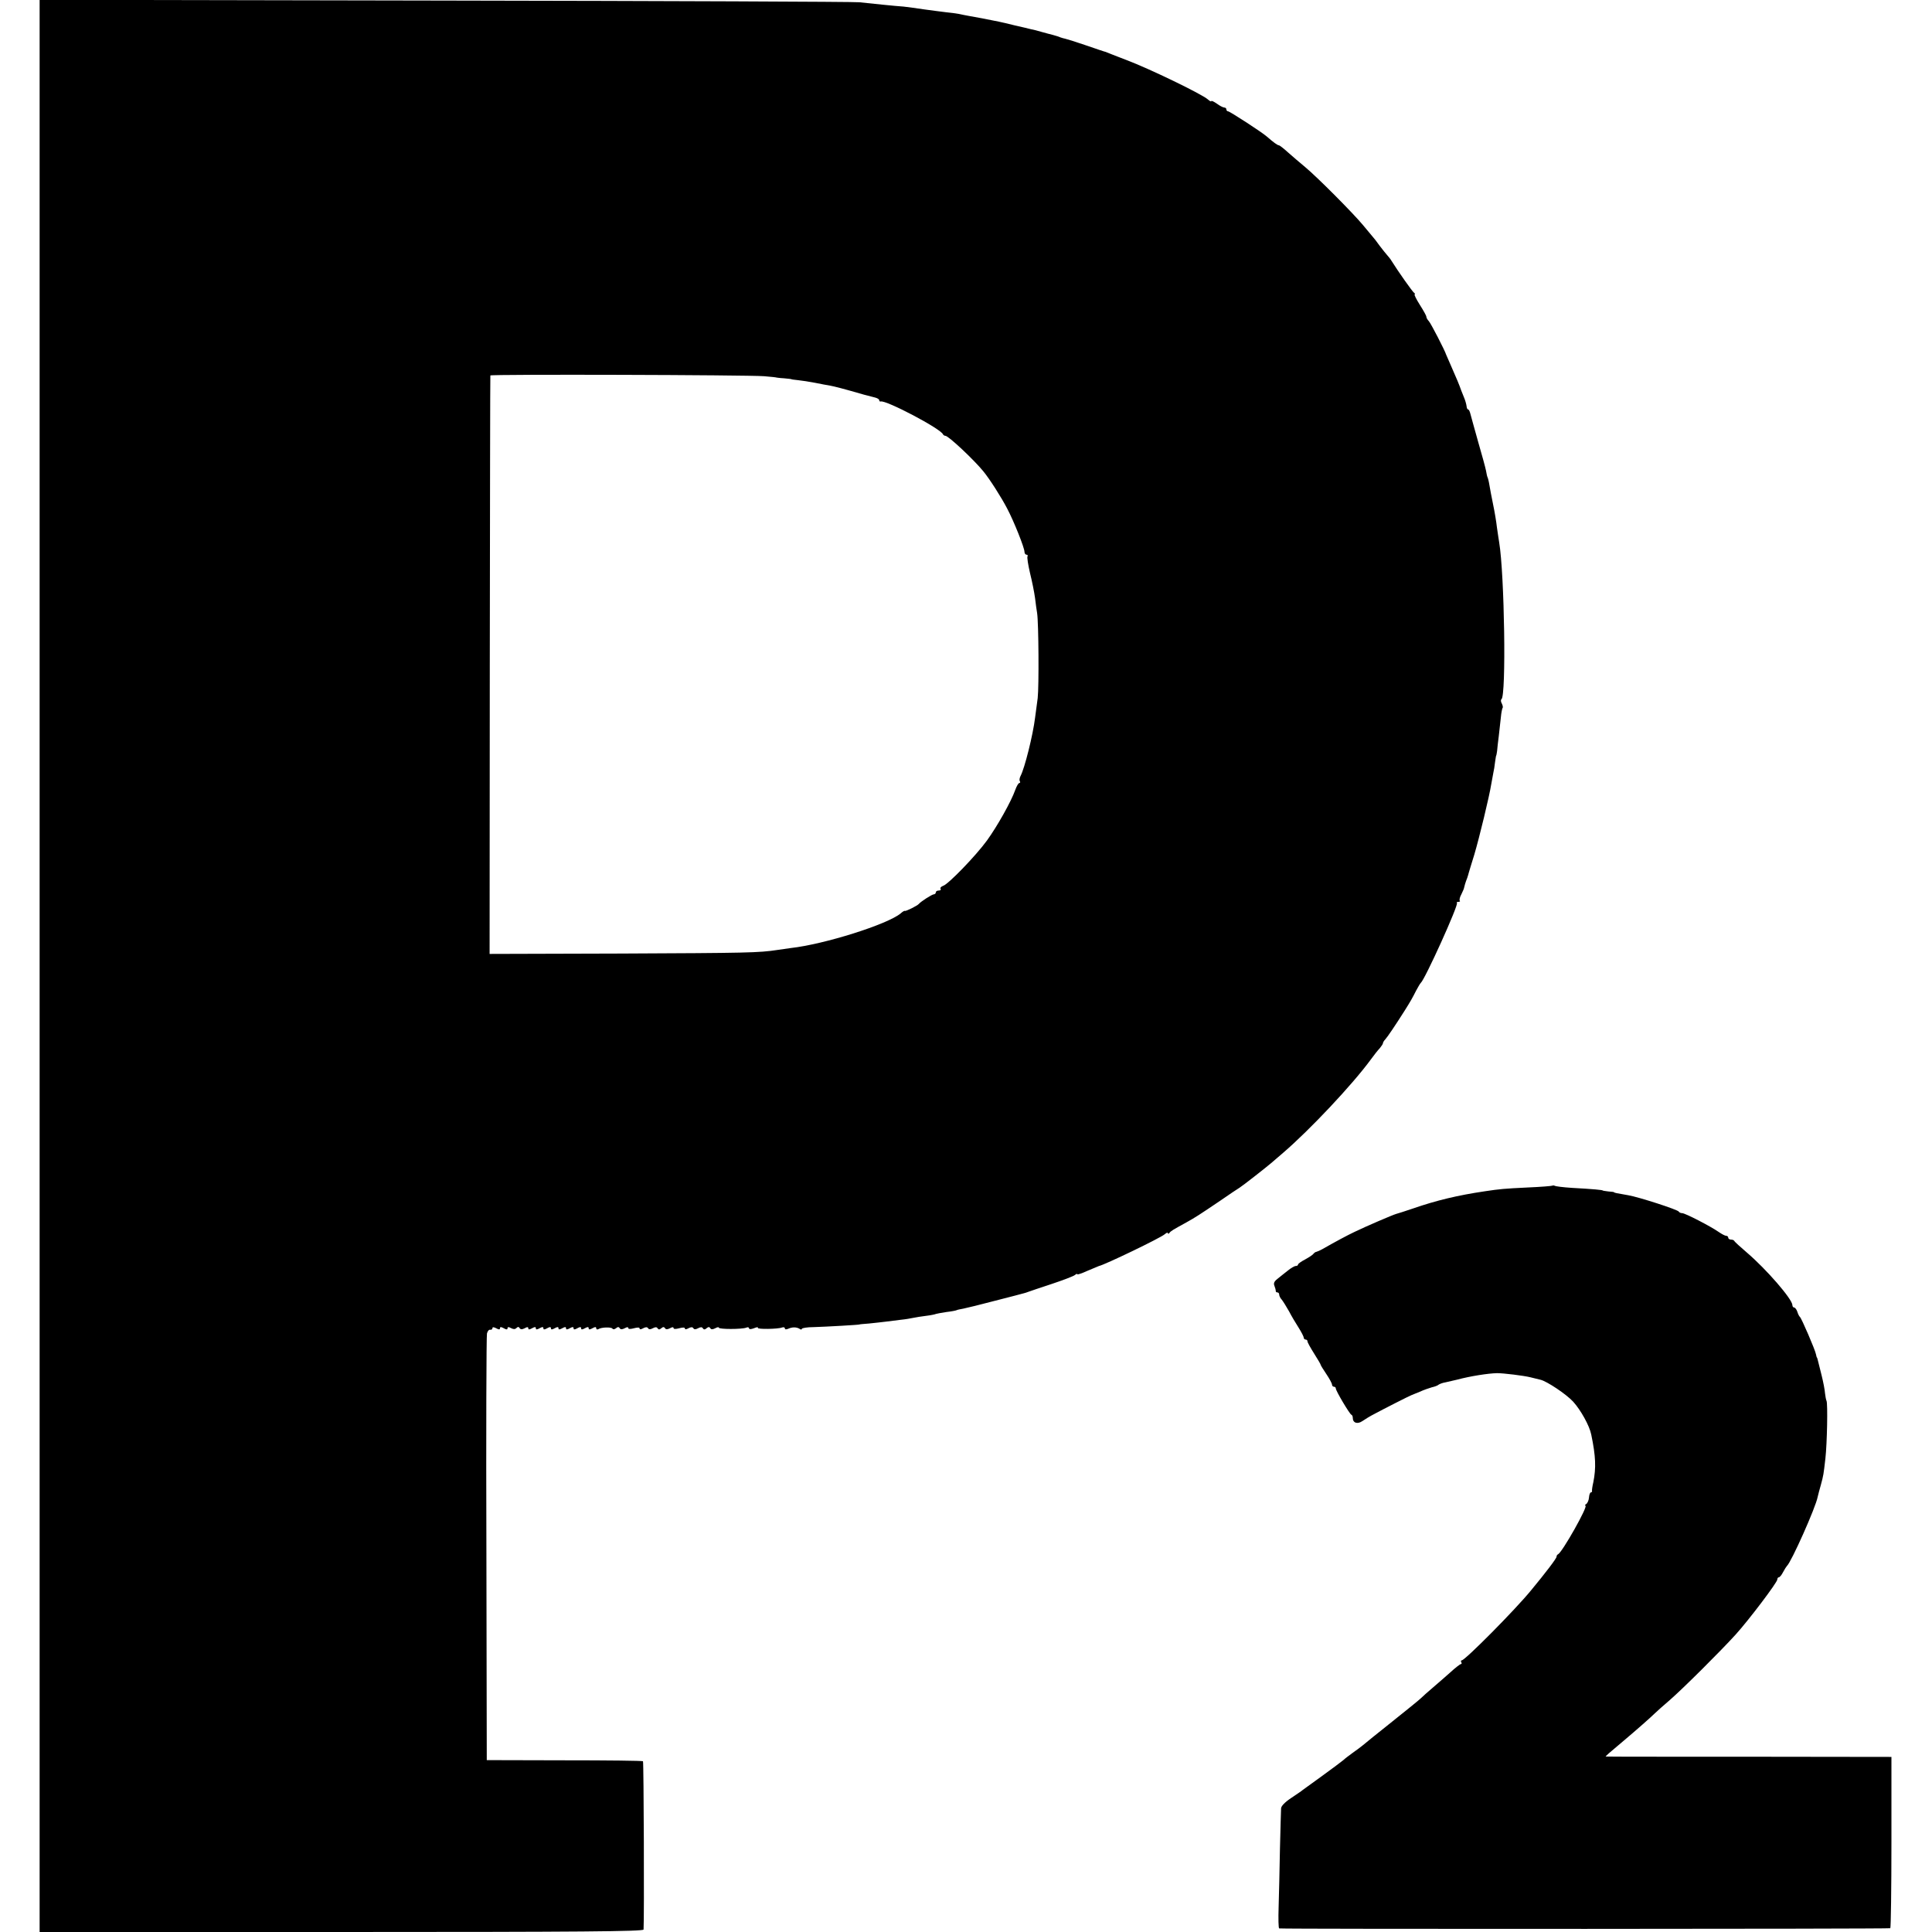
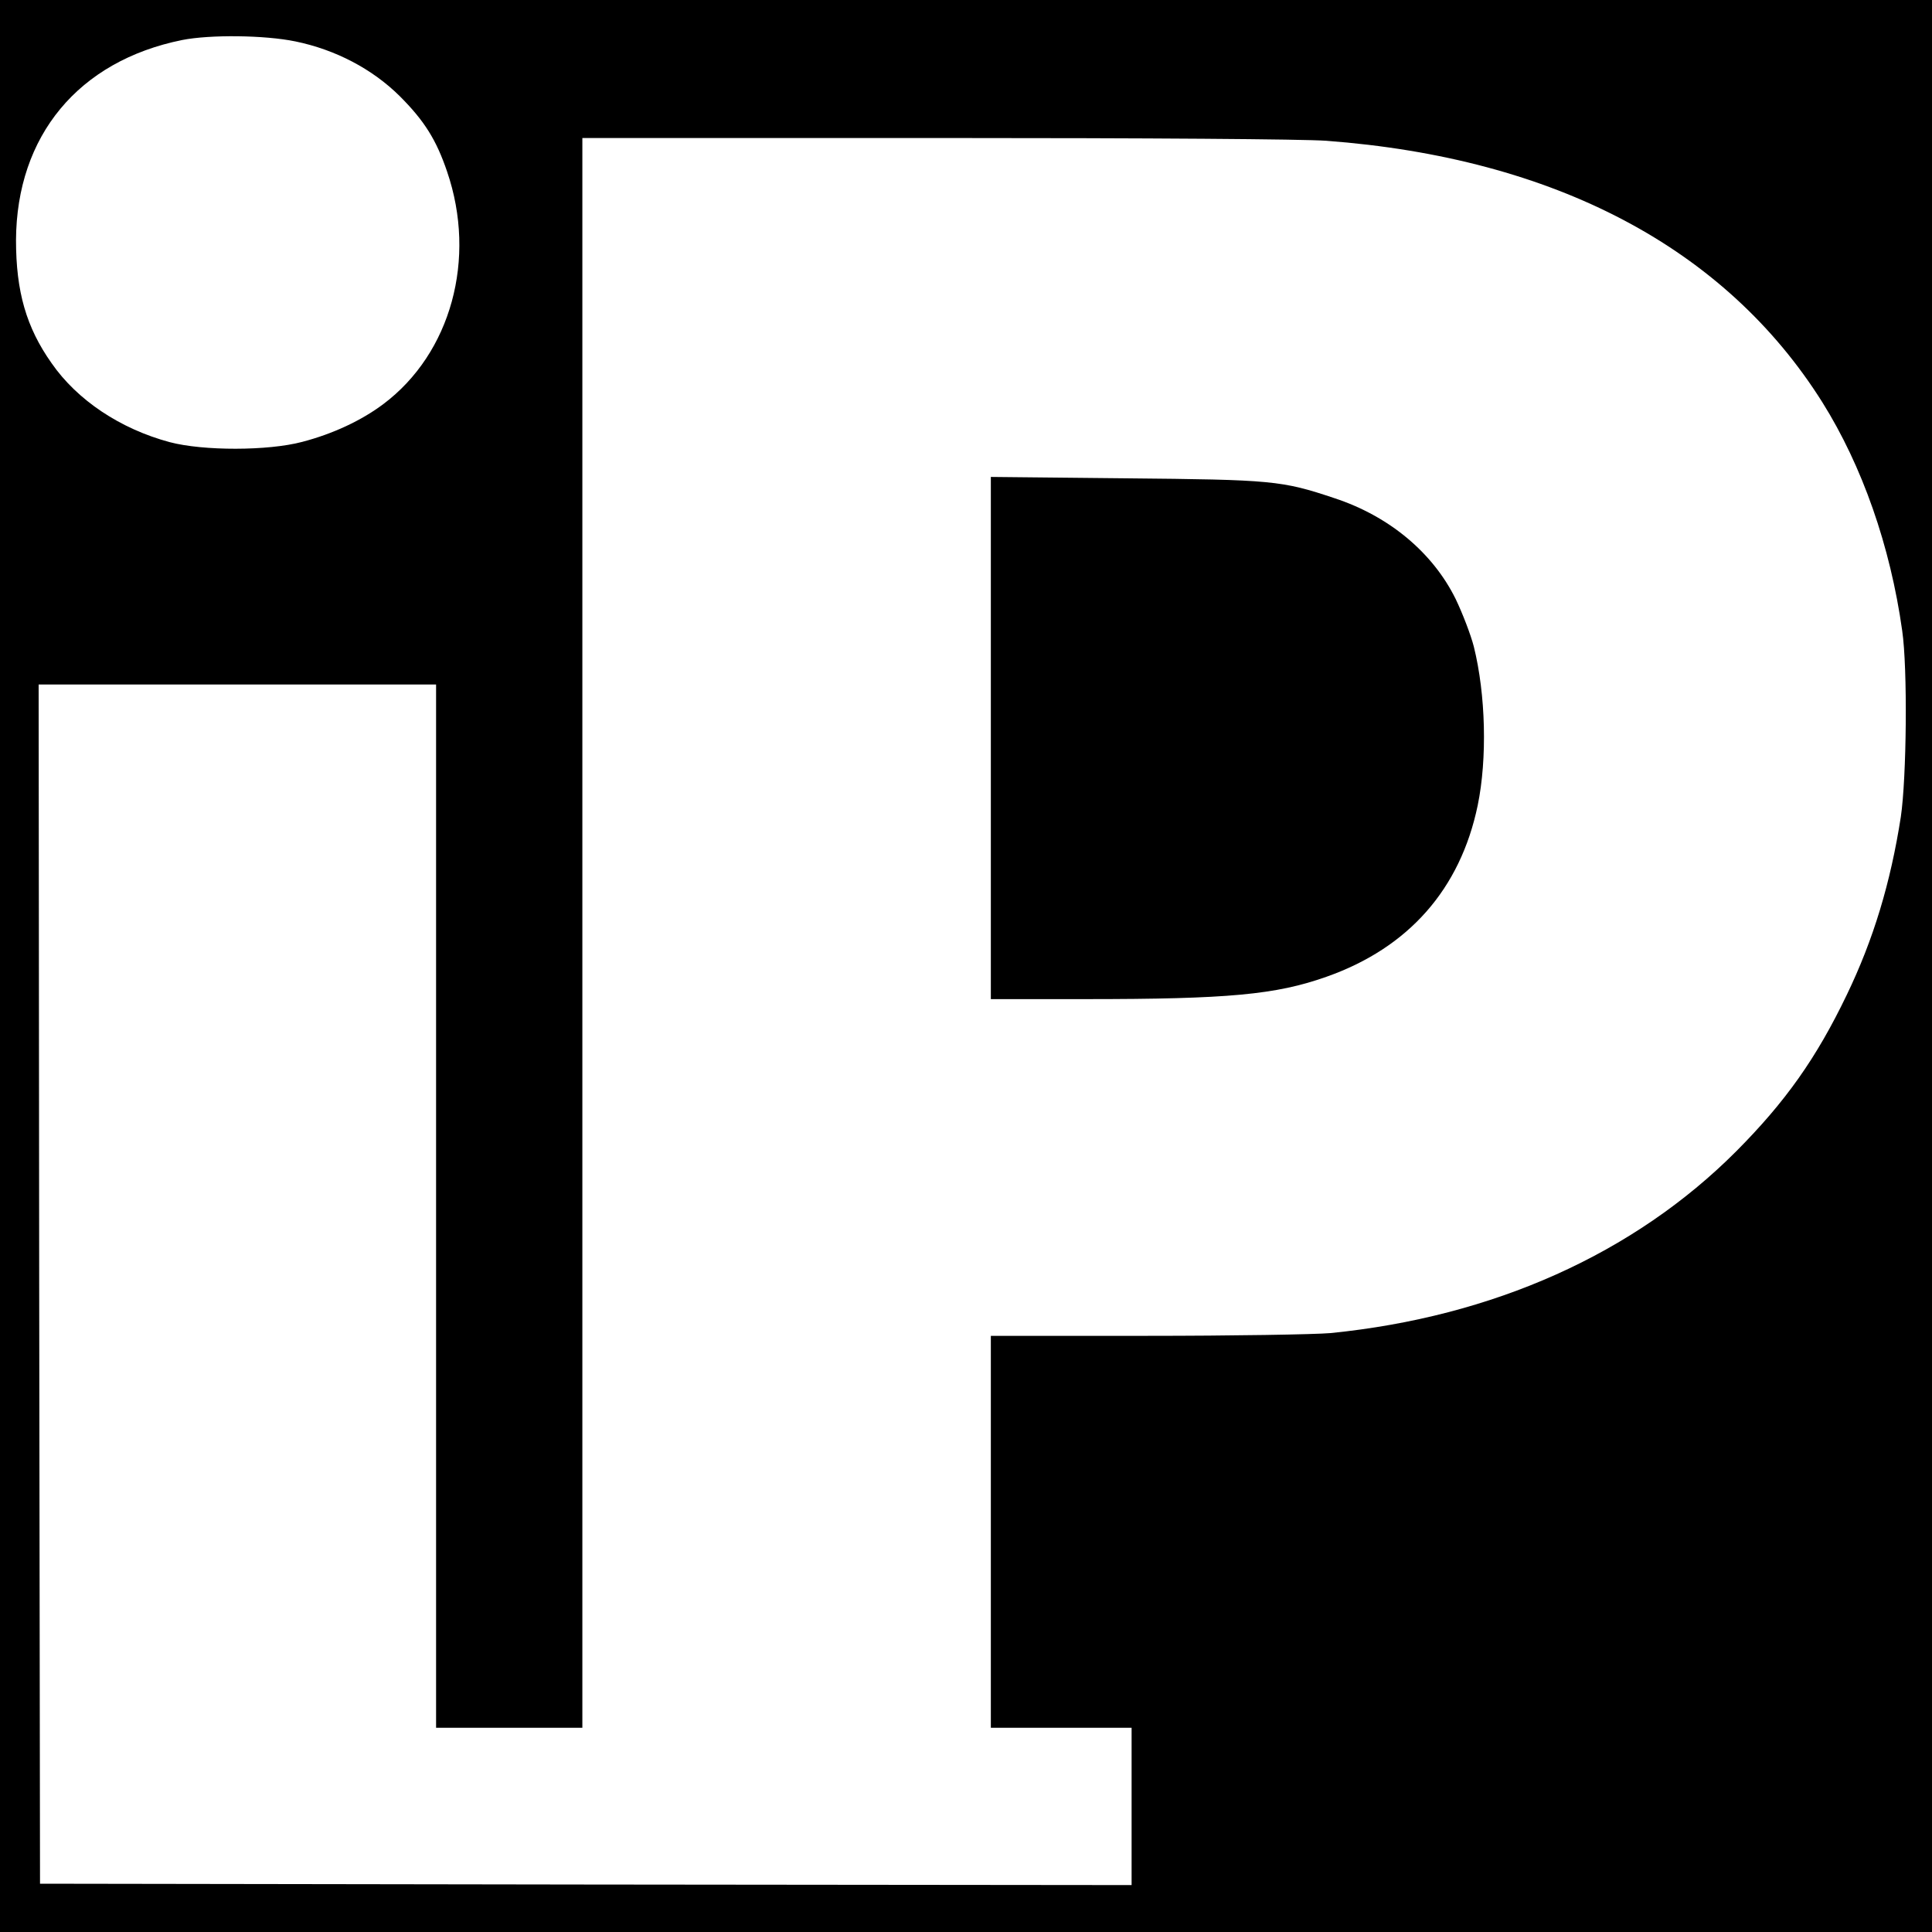
- <svg xmlns="http://www.w3.org/2000/svg" version="1" width="1365.333" height="1365.333" viewBox="0 0 1024 1024">
-   <path d="M21 512v512h160c127.3 0 160-.3 160.1-1.3.4-5.5.1-88.8-.3-89.2-.3-.3-19-.5-41.6-.5l-41.2-.1-.2-111.9c-.2-61.5 0-112.9.3-114.2.3-1.3 1.1-2.2 1.7-2 .7.1 1.2-.3 1.2-.8 0-.7.6-.7 2 0 1.4.8 2 .8 2 0s.6-.8 2 0 2 .8 2 0c0-.7.6-.8 1.8-.1 1.3.7 2.2.7 2.9 0 .8-.8 1.3-.7 1.7 0 .5.8 1.3.8 2.7.1 1.3-.8 1.9-.7 1.9 0 0 .8.6.8 2 0s2-.8 2 0 .6.8 2 0 2-.8 2 0 .6.8 2 0 2-.8 2 0 .6.8 2 0 2-.8 2 0 .6.8 2 0 2-.8 2 0 .6.8 2 0 2-.8 2 0 .6.8 2 0 2-.8 2 0 .6.8 2 0 2-.8 2 0 .6.8 2 0 2-.8 2 0c0 .6.5.8 1.1.5 1.6-1.1 7-1.2 7.5-.3.3.5 1.2.4 1.9-.2.9-.8 1.5-.8 2 0 .4.7 1.2.7 2.6 0 1.2-.7 1.9-.7 1.9-.1s1.1.6 3 .1 3-.5 3 .1.7.6 1.9-.1c1.3-.7 2.2-.7 2.6 0 .4.7 1.2.7 2.5 0s2.1-.7 2.5 0c.5.8 1.1.8 2 0 .9-.8 1.5-.8 2 0 .4.7 1.2.7 2.6 0 1.2-.7 1.9-.7 1.9-.1s1.1.6 3 .1 3-.5 3 .1.7.6 1.9-.1c1.3-.7 2.2-.7 2.6 0 .4.7 1.2.7 2.5 0s2.1-.7 2.5 0c.5.8 1.1.8 2 0 .9-.8 1.5-.8 2 0 .4.7 1.2.7 2.6 0 1-.6 1.9-.7 1.9-.3 0 .9 12.1.9 14.5 0 .8-.4 1.5-.2 1.5.3 0 .6 1 .6 2.6 0 1.4-.6 2.3-.7 2.1-.2-.6.8 10.5.7 12.8-.2.8-.3 1.5-.1 1.5.5s.7.6 1.7.2c2.2-1 4.4-1 6.1 0 .6.5 1.2.5 1.2 0 0-.4 2.8-.9 6.3-.9 6.6-.2 24.2-1.2 24.2-1.4 0-.1 2.3-.3 5-.5 2.8-.3 6.8-.7 9-1 2.2-.3 5.8-.7 8-1 2.2-.2 5.1-.7 6.5-1 1.4-.3 4.5-.8 7-1.1 2.5-.3 4.8-.8 5.1-1 .3-.1 2.8-.6 5.5-1 2.7-.3 5.2-.8 5.5-1 .3-.2 1.9-.5 3.5-.8 1.6-.3 9.3-2.2 16.9-4.2 7.7-2 14.5-3.7 15-3.9.6-.1 1.7-.5 2.5-.8.8-.3 6.4-2.2 12.5-4.2 6-2 11.5-4.1 12.2-4.7.7-.6 1.3-.8 1.3-.4 0 .3 2.5-.5 5.5-1.9 3.1-1.3 5.7-2.4 6-2.5 3-.6 32.5-14.8 34.8-16.8.9-.8 1.7-1.1 1.7-.6 0 .5.4.4.8-.1.7-1 1.7-1.6 9-5.6 4.7-2.6 7-4.1 17.8-11.4 4.8-3.3 9.5-6.5 10.4-7 1.5-.9 13.9-10.6 16.7-13 .6-.5 3.5-3 6.4-5.5 14.1-12.1 36.7-36.1 46.5-49.5 1.6-2.2 3.7-4.9 4.7-5.9.9-1.1 1.7-2.3 1.7-2.7 0-.4.6-1.4 1.3-2.1 1.1-1.2 5.1-7.1 10.3-15.3 2.9-4.6 4.1-6.7 6-10.5 1-1.9 2.1-3.7 2.4-4 2.2-1.7 20.2-41.5 19.2-42.4-.3-.4.1-.6.8-.6.7 0 1.1-.3.7-.6-.3-.4 0-1.9.9-3.5.8-1.6 1.4-3.1 1.4-3.4.1-.6.7-2.8 1.7-5.3.3-.9.7-2.2.8-2.7.2-.6 1.4-4.8 2.9-9.5 2.7-9.1 8-31 9-37.4.4-2.1.9-4.8 1.1-6 .3-1.2.7-3.7.9-5.6.3-1.9.5-3.5.6-3.5.1 0 .3-1.1.5-2.5.1-1.4.5-5 .9-8 .3-3 .8-7.5 1.1-9.9.2-2.4.7-4.6.9-4.9.3-.2.1-1.3-.4-2.3-.6-1-.6-2-.2-2.3 2.6-1.6 1.6-66.3-1.2-83.1-.3-1.7-.8-5.3-1.2-8-.3-2.8-1.2-8.2-2-12-.8-3.9-1.7-8.6-2-10.5-.3-1.9-.8-3.8-1-4.1-.2-.3-.5-1.9-.8-3.5-.3-1.6-2.2-8.5-4.2-15.4-1.9-6.9-3.8-13.5-4.1-14.8-.3-1.2-.8-2.2-1.2-2.2-.4 0-.7-.8-.8-1.8-.1-.9-.7-3.1-1.4-4.7-.7-1.7-1.3-3.2-1.4-3.5-1-2.9-2.5-6.5-5.6-13.5-1.2-2.8-2.3-5.2-2.4-5.5-.6-2.1-8.2-16.8-9.2-17.8-.7-.7-1.3-1.8-1.3-2.3 0-.6-1.6-3.4-3.5-6.4-1.9-3-3.1-5.5-2.7-5.5.4 0 .2-.4-.3-.8-.9-.6-8.5-11.4-12-17-.5-.9-1.6-2.2-2.3-3-.7-.8-2.5-3-4-5-1.5-2.1-3.1-4.2-3.7-4.8-.5-.6-2.8-3.3-5-6-5.2-6.3-24.6-25.8-30.8-30.9-2.7-2.2-6.7-5.7-9-7.7-2.3-2.1-4.5-3.8-4.9-3.8-.7 0-2.9-1.6-6.2-4.5-2.4-2.2-19.8-13.5-20.7-13.5-.5 0-.9-.5-.9-1 0-.6-.5-1-1.1-1-.6 0-2.4-.9-4-2.1-1.6-1.1-2.9-1.7-2.9-1.3 0 .4-.8 0-1.8-.9-3.1-2.8-31.2-16.4-43.2-20.9-3-1.2-6.6-2.5-8-3.1-1.4-.6-2.7-1.1-3-1.2-.3 0-5-1.6-10.5-3.5s-10.4-3.4-11-3.5c-.5-.1-1.7-.4-2.5-.7-.8-.4-2.6-.9-4-1.3-1.4-.3-4.1-1.1-6-1.6-1.9-.6-4.4-1.2-5.5-1.4-1.1-.3-4.9-1.2-8.5-2-3.6-.9-7.4-1.8-8.5-2-1.1-.2-2.9-.6-4-.8-1.9-.4-7.5-1.5-12.2-2.3-1.3-.2-3.5-.7-5-1-1.6-.3-4.6-.7-6.8-.9-2.2-.3-7.4-.9-11.5-1.5s-9.1-1.3-11-1.5c-1.9-.1-6.9-.6-11-1s-9.7-1-12.5-1.3C452.8.9 353.9.5 235.8.3L21-.1V512zm384-312.6c3.6.3 6.5.6 6.5.7 0 0 1.8.3 4 .4 2.2.2 4 .4 4 .5 0 .1 1.6.3 3.5.5s6 .8 9 1.4c3 .6 6.6 1.3 8 1.5 2.2.4 7.3 1.7 18 4.8 1.9.5 4.5 1.2 5.8 1.5 1.2.3 2.2.9 2.2 1.4 0 .5.3.8.8.7 2.7-.9 31.8 14.4 33 17.4.2.4.8.8 1.3.8 1.6 0 15 12.6 20 18.7 3.4 4.1 9.7 14 12.7 19.8 3.7 7 9.2 20.9 9.2 23 0 .8.5 1.5 1.1 1.5.5 0 .8.4.5.9-.3.5.3 4.4 1.3 8.7 1.1 4.4 2.3 10.4 2.7 13.4.3 3 .9 6.6 1.1 8 .8 5.2 1 38.8.3 45-.5 3.6-1.1 8.3-1.4 10.5-1.1 9-5.5 26.7-7.7 30.8-.5 1-.7 2.2-.4 2.7.4.6.2 1-.2 1-.5 0-1.5 1.7-2.2 3.7-2.1 6-9.5 19.2-15 26.8-5.9 8.1-20.5 23.2-23.2 24-1.1.4-1.7 1.1-1.4 1.6.4.5-.1.9-.9.9-.9 0-1.6.4-1.6 1 0 .5-.5 1-1 1-1 0-6.9 3.8-8 5.1-.7.9-6.9 4-7.4 3.7-.2-.2-1.2.4-2.2 1.3-6.9 5.8-40.4 16.4-58.4 18.4-1.4.2-4.5.6-7 1-9.8 1.5-15.9 1.6-83 1.9l-69.5.2.1-153c.1-84.2.2-153.3.3-153.6.1-.7 136.1-.3 145.1.4zM822.9 628.4c-.2.2-6.2.7-13.4 1-12.4.6-14.5.8-22.5 2-14.2 2.1-25.6 4.8-38 9.1-4.1 1.4-8.2 2.7-9 2.9-1.8.5-15.8 6.5-22 9.5-4 1.9-9.8 5-17 9.1-1.4.8-2.9 1.4-3.3 1.5-.4 0-1.1.5-1.5 1-.4.6-2.4 1.9-4.4 3-2.1 1.1-3.8 2.3-3.8 2.7 0 .5-.6.8-1.2.8-.7 0-2.6 1.1-4.3 2.5-1.6 1.3-4.1 3.2-5.4 4.3-1.8 1.4-2.2 2.4-1.6 3.8.4 1 .7 2.2.7 2.6-.1.5.3.8.8.8.6 0 1 .5 1 1.2 0 .6.6 1.9 1.4 2.7.7.9 2.4 3.6 3.8 6.1 1.3 2.5 3.6 6.4 5.1 8.7 1.5 2.4 2.7 4.7 2.7 5.3 0 .5.5 1 1 1 .6 0 1 .4 1 1 0 .5 1.6 3.4 3.5 6.4 1.9 3 3.5 5.7 3.5 6 0 .3 1.4 2.5 3 4.9 1.7 2.5 3 5 3 5.6 0 .6.5 1.1 1 1.1.6 0 1 .4 1 .9 0 1.3 7.3 13.5 8.2 13.9.5.2.8.9.8 1.7 0 2.7 2.5 3.5 5.1 1.7 1.3-.9 4.2-2.7 6.4-3.8 5-2.7 18.8-9.7 19.5-9.9.3-.1 2.3-.9 4.4-1.8 2.2-1 5.1-2 6.5-2.4 1.4-.3 3.1-.9 3.6-1.4.6-.4 2.2-1 3.5-1.2 1.4-.3 4.3-1 6.5-1.5 6.7-1.8 16.2-3.3 21-3.4 3.4 0 14.1 1.3 17.7 2.2 2.4.6 4.8 1.2 5.3 1.3 3.4.8 13.6 7.6 17.3 11.6 4 4.4 8.7 12.8 9.6 17.5 2.4 11.5 2.6 17.6 1.1 25.2-.5 2.1-.8 4.2-.7 4.6.1.5-.2.8-.6.8-.4 0-.9 1.2-1 2.7-.1 1.5-.8 3-1.5 3.5-.6.4-.9.8-.4.8 1.7 0-12.3 24.8-14.5 25.8-.5.2-.8.8-.8 1.3 0 .9-5.8 8.5-13.5 17.8-8.4 10.3-35 37.1-36.7 37.1-.5 0-.6.5-.3 1s.3 1-.2 1c-.4 0-2.9 1.9-5.5 4.3-2.6 2.3-6.8 6-9.4 8.2-2.6 2.2-5.4 4.7-6.3 5.6-.9.9-7.7 6.4-15.1 12.3-7.4 5.9-14.4 11.5-15.5 12.5-1.1.9-3.6 2.8-5.5 4.1-1.9 1.4-4.2 3.1-5 3.9-.8.7-5.8 4.4-11 8.2-5.2 3.8-9.9 7.2-10.5 7.6-.5.5-3.4 2.4-6.2 4.3-3.3 2.2-5.3 4.3-5.3 5.5-.1 1.1-.3 10.8-.6 21.5-.2 10.7-.5 24.6-.7 30.7-.2 6.2-.1 11.3.3 11.4 1.9.4 323.3.3 323.9-.1.3-.3.6-20.8.6-45.7v-45.1l-75.5-.1c-41.5 0-75.7 0-75.9-.1-.4 0 1.5-1.7 9.4-8.3 7-5.9 14.7-12.7 16.6-14.6.9-.9 4.5-4.1 8-7.1 7-6.1 26.5-25.5 34.7-34.5 7-7.7 22.2-27.8 22.2-29.3 0-.7.4-1.2.8-1.2.5 0 1.5-1.2 2.3-2.8.8-1.5 1.7-2.9 2-3.2 2.3-2 15.3-31.1 16.3-36.6.2-1 1-3.9 1.7-6.4 1.4-5.2 1.4-5.3 2.4-14 .9-7.9 1.3-29.1.6-30.5-.3-.6-.6-2.4-.8-4-.1-1.7-.9-5.9-1.8-9.5l-2-8c-.2-.8-.4-1.5-.5-1.5-.1 0-.3-.7-.5-1.7-.4-2.3-7.7-19.2-8.5-19.8-.4-.3-1-1.5-1.4-2.8-.4-1.2-1.2-2.2-1.7-2.2s-.9-.6-.9-1.3c-.1-3.2-13.8-19-24.1-27.8-3.5-3-6.5-5.7-6.7-6.2-.2-.4-1-.7-1.8-.7s-1.4-.5-1.4-1c0-.6-.5-1-1.1-1-.6 0-2.3-.9-3.9-2-4.3-3-17.8-10-19.4-10-.8 0-1.6-.4-1.8-.8-.3-1-21.4-7.8-26.8-8.7-6.4-1.1-7.5-1.3-7.5-1.6 0-.1-1.3-.3-3-.4-1.6-.2-3-.4-3-.5 0-.3-5.2-.8-16.3-1.4-4.6-.3-8.7-.8-9.1-1.1-.5-.2-1-.3-1.2-.1z" />
+ <svg xmlns="http://www.w3.org/2000/svg" version="1.0" width="700pt" height="700pt" viewBox="0 0 700 700" preserveAspectRatio="xMidYMid meet">
+   <g transform="translate(0,700) scale(0.1,-0.1)" fill="#000000" stroke="none">
+     <path d="M0 3500 l0 -3500 3500 0 3500 0 0 3500 0 3500 -3500 0 -3500 0 0 -3500z m1070 3350 c146 -30 279 -100 378 -198 90 -90 133 -159 172 -274 108 -316 14 -658 -231 -842 -80 -60 -183 -108 -294 -137 -124 -33 -359 -33 -480 -1 -179 48 -335 152 -428 286 -92 130 -129 260 -129 446 2 378 226 649 602 725 101 20 298 18 410 -5z m3735 -360 c828 -62 1446 -388 1798 -948 144 -230 246 -520 289 -827 20 -137 16 -533 -5 -675 -37 -238 -99 -444 -196 -645 -110 -229 -222 -387 -400 -566 -371 -372 -881 -600 -1470 -659 -57 -5 -354 -10 -667 -10 l-564 0 0 -710 0 -710 255 0 255 0 0 -285 0 -285 -1977 2 -1978 3 -3 2172 -2 2173 720 0 720 0 0 -1890 0 -1890 265 0 265 0 0 2880 0 2880 1278 0 c788 0 1331 -4 1417 -10z" />
+     <path d="M3590 4326 l0 -946 343 0 c517 0 690 16 873 81 298 105 485 318 548 621 35 170 29 402 -14 575 -11 43 -41 121 -66 173 -83 168 -241 300 -439 365 -191 64 -225 67 -757 72 l-488 5 0 -946z" />
+   </g>
</svg>
